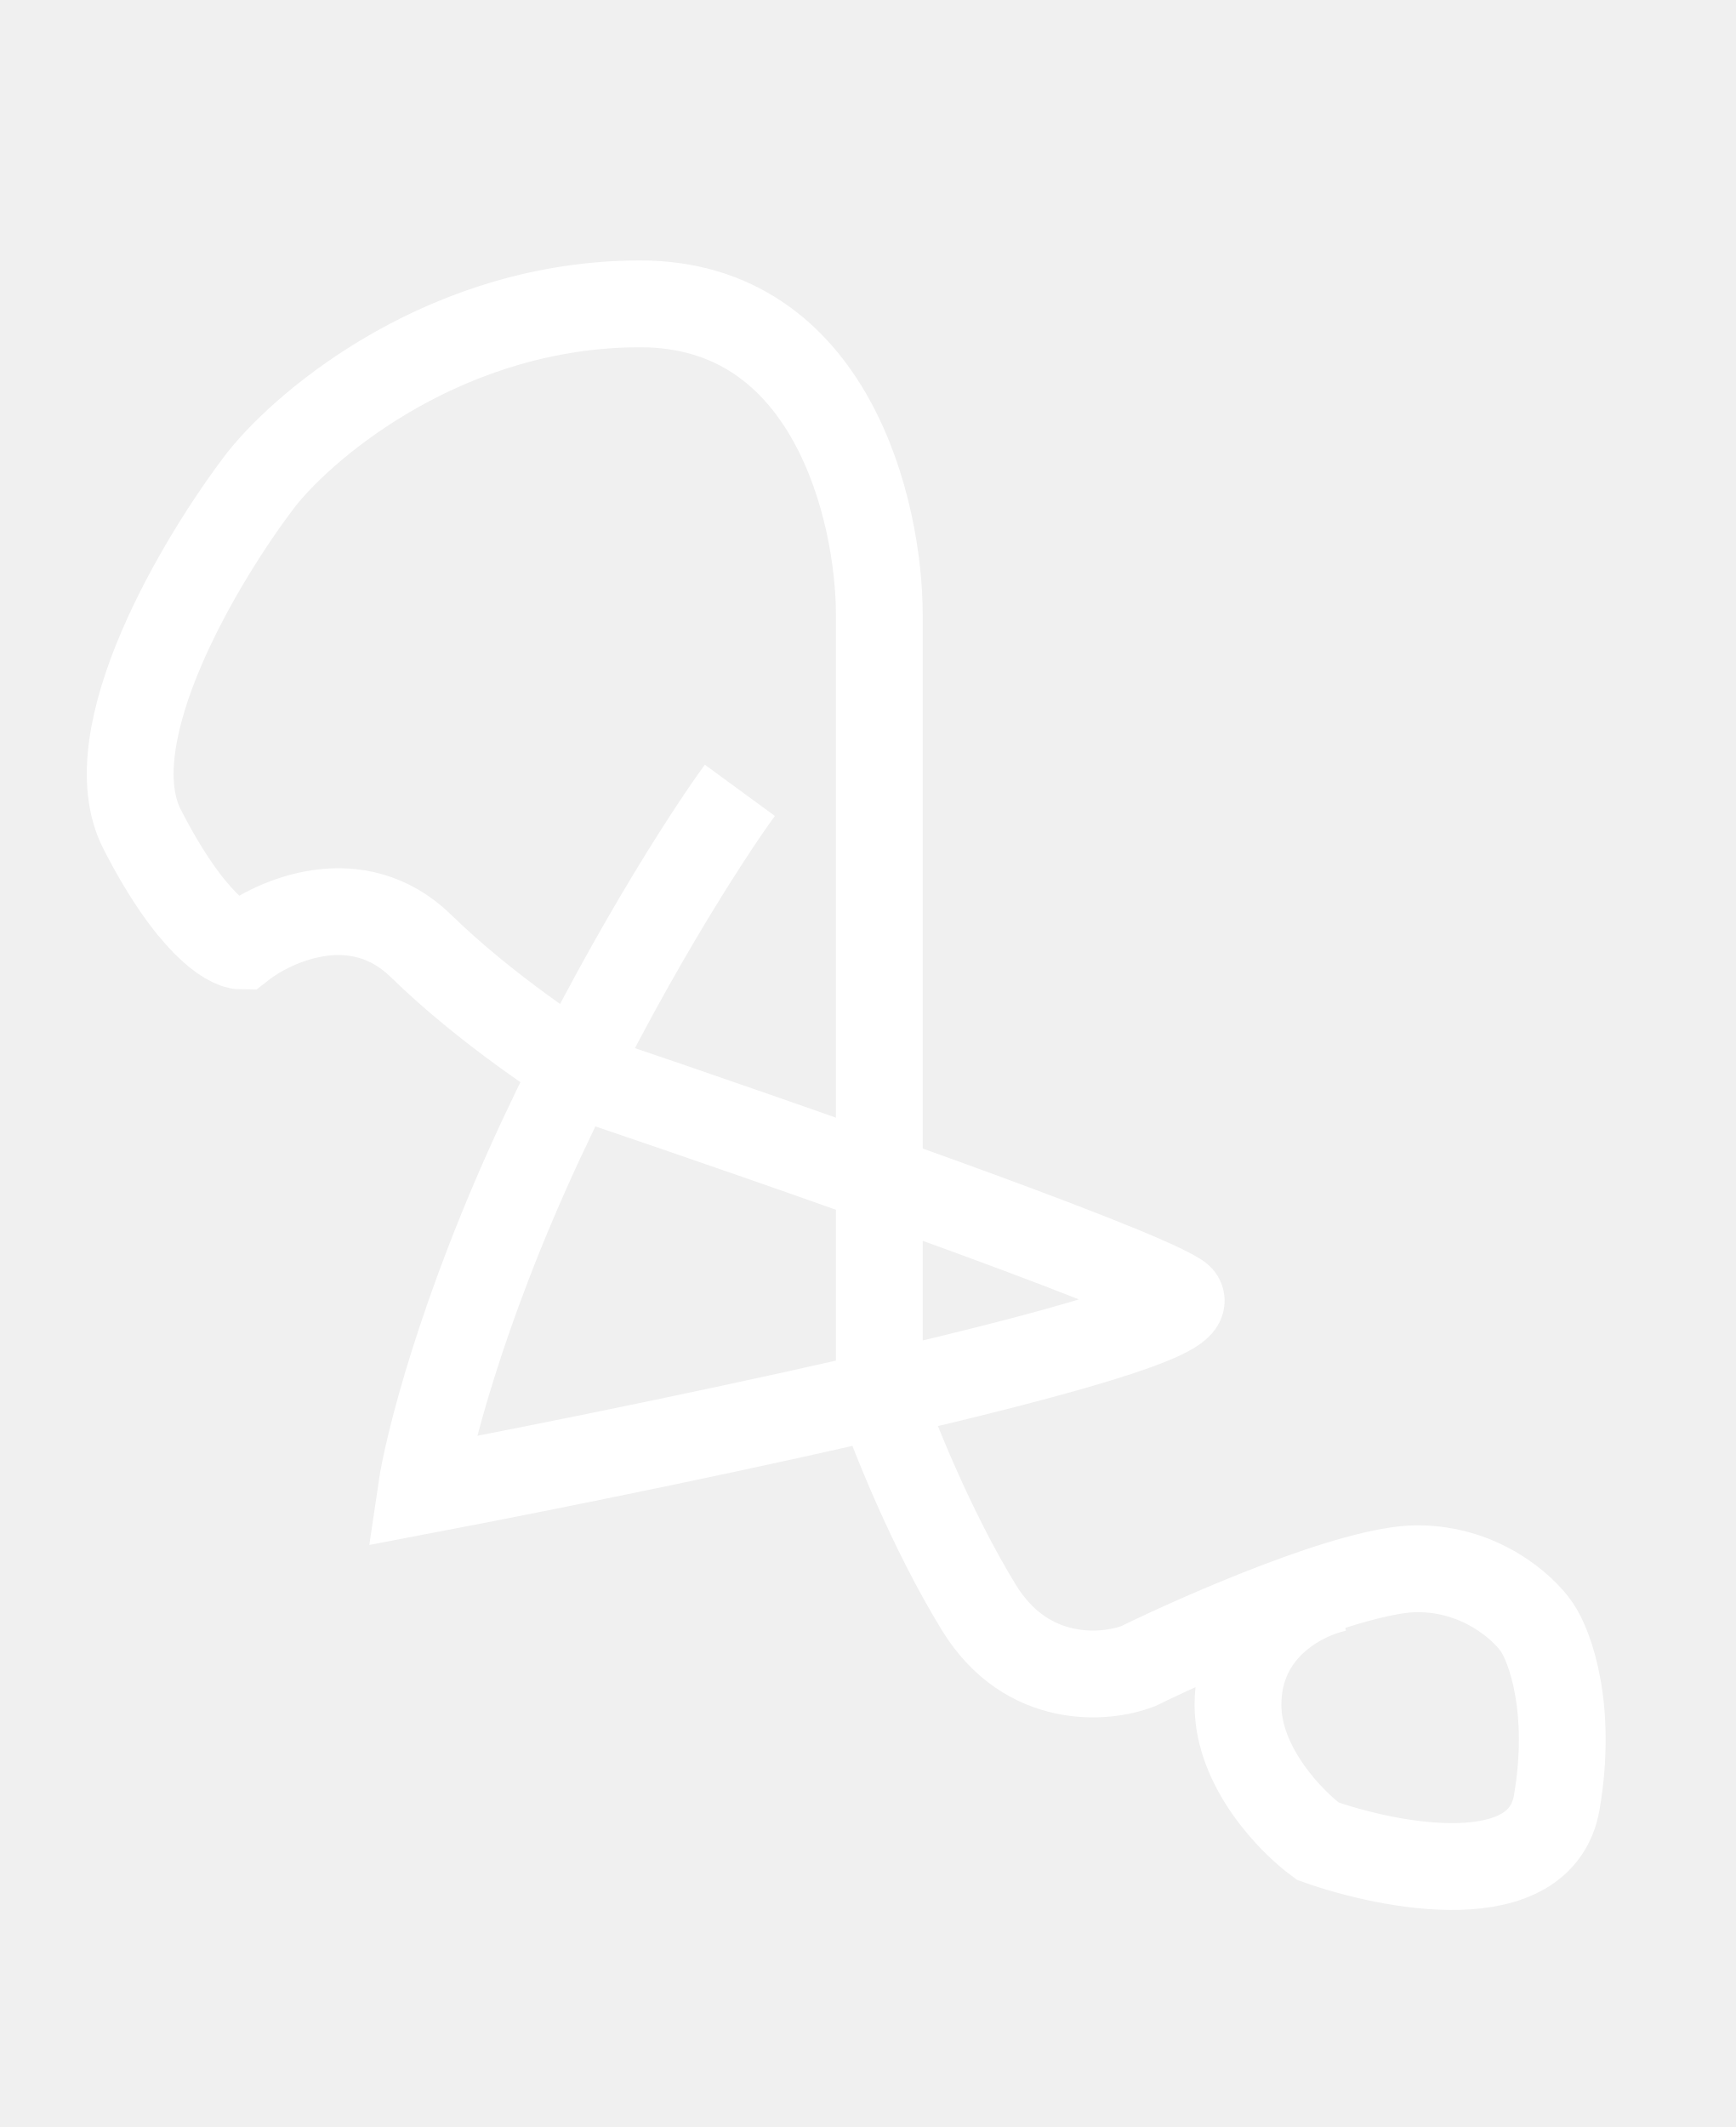
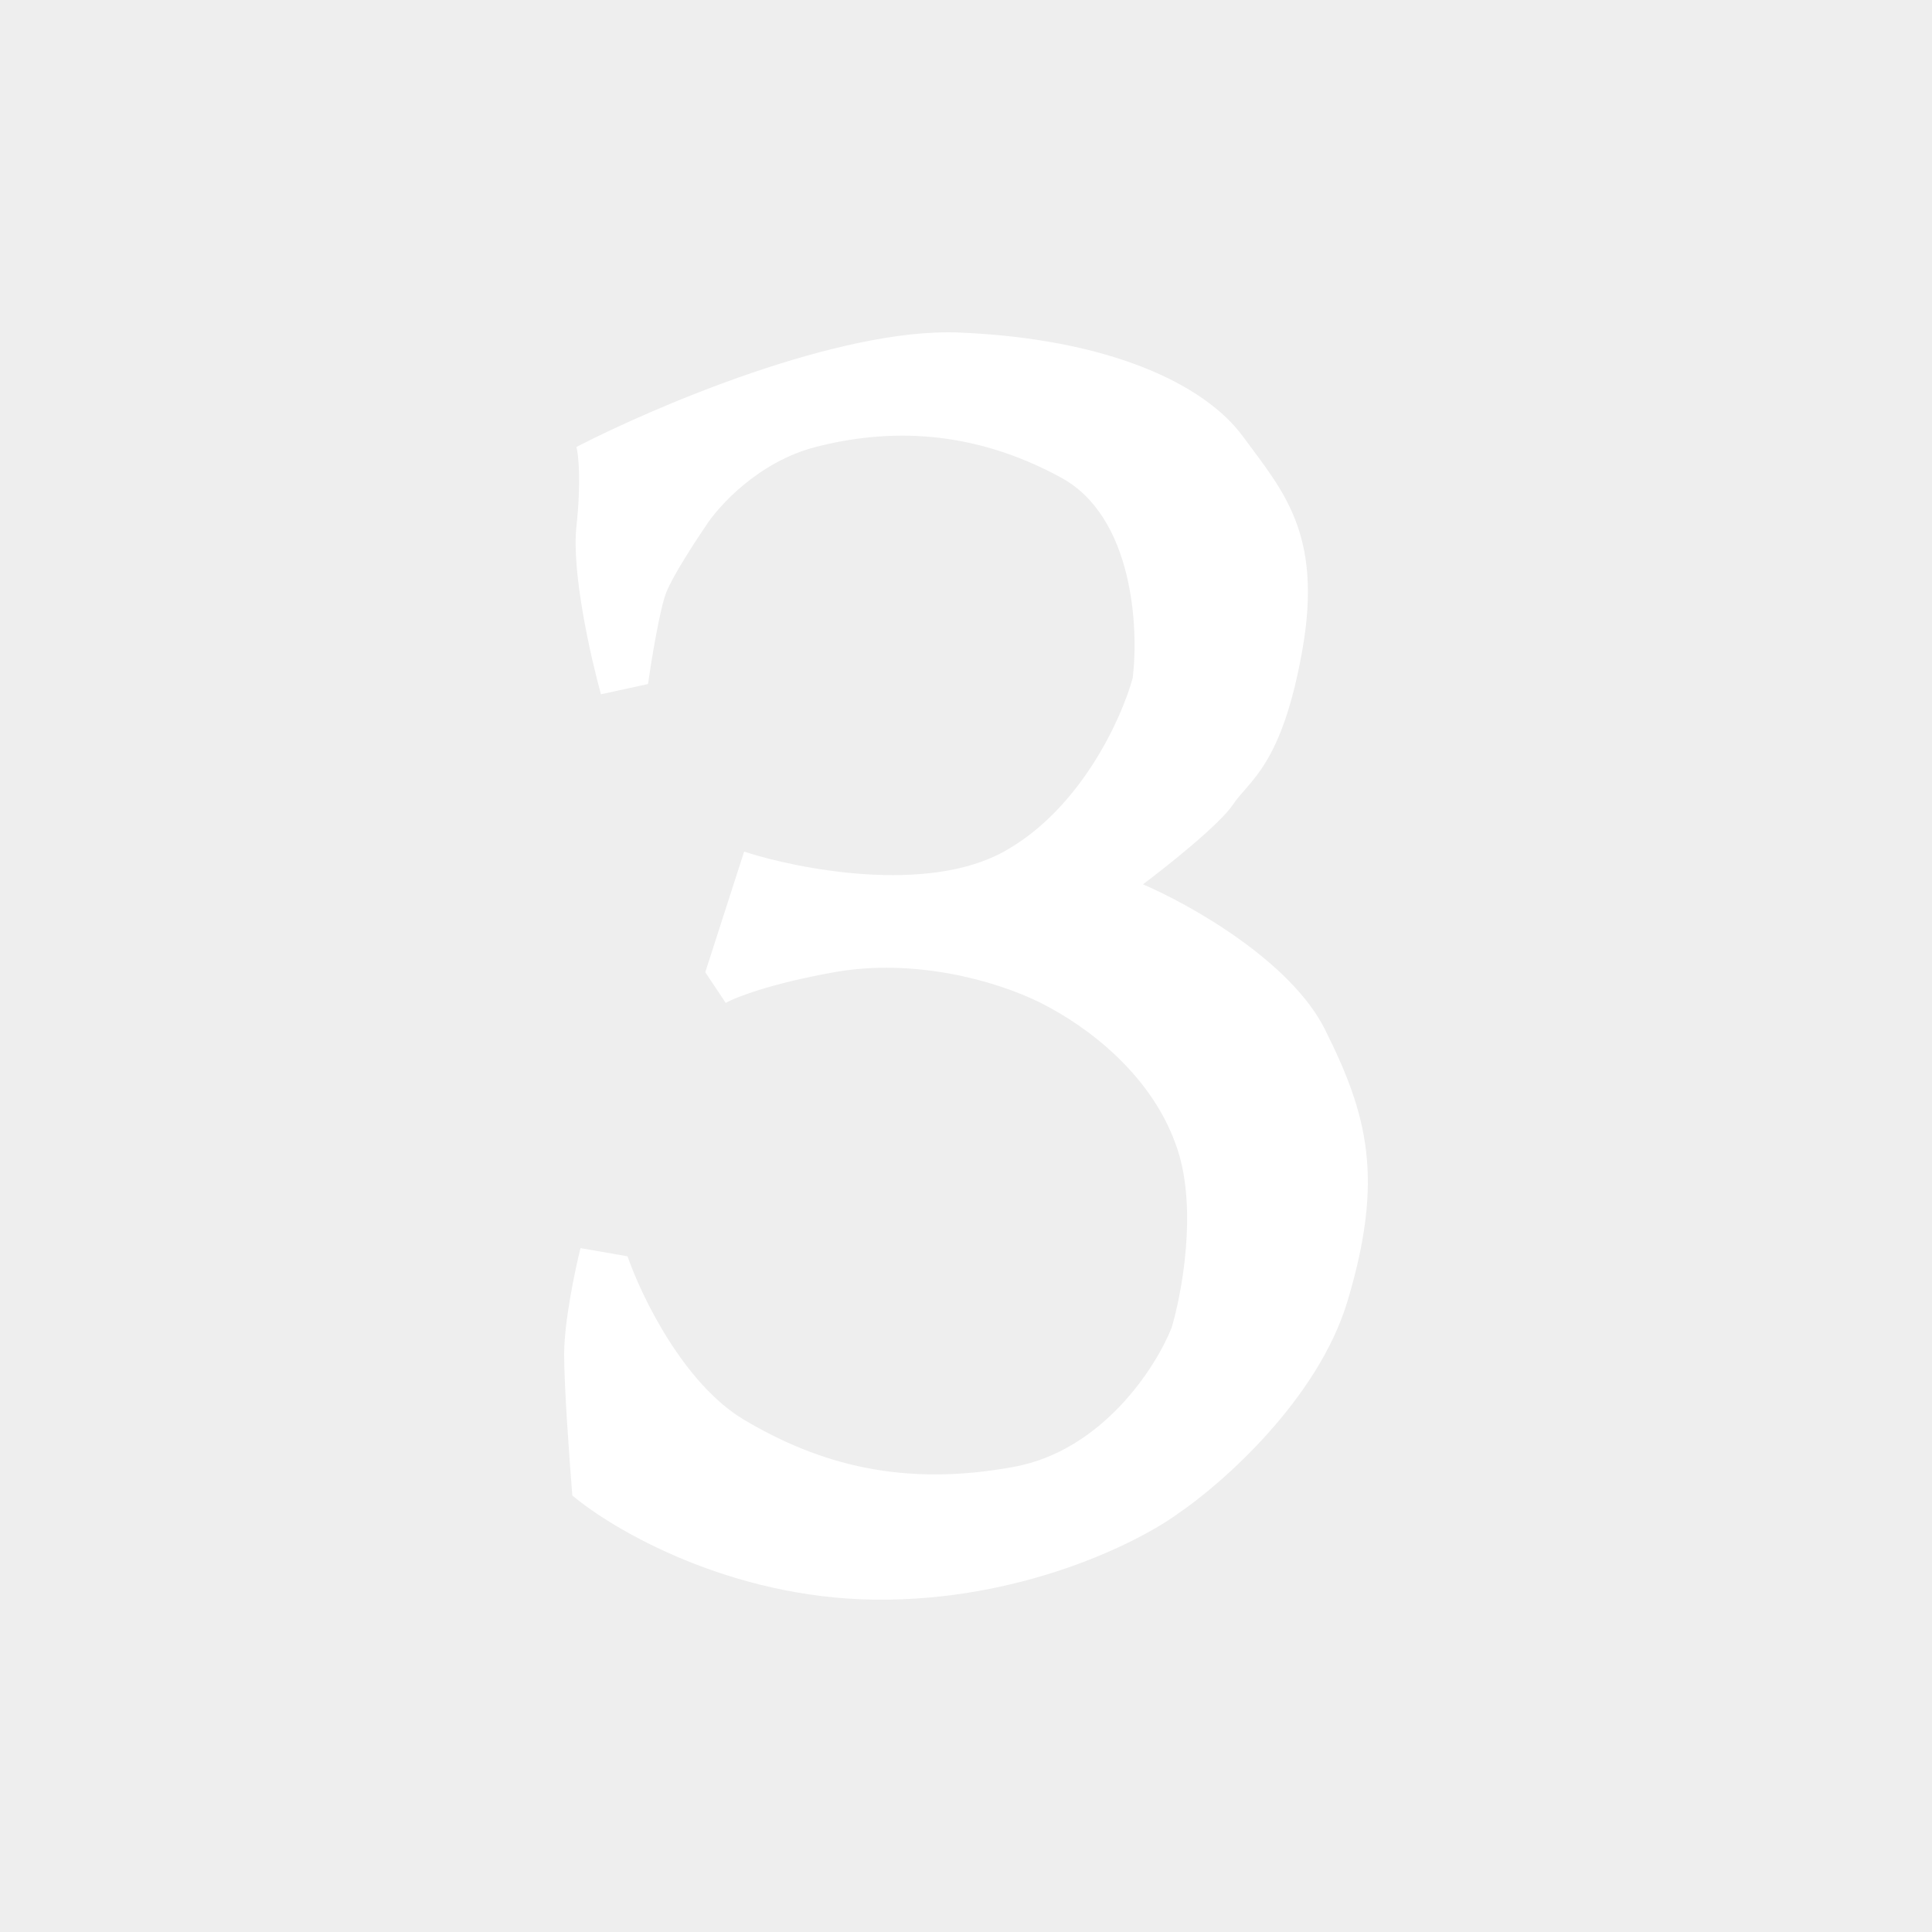
- <svg xmlns="http://www.w3.org/2000/svg" width="40" height="49" viewBox="0 0 40 49" fill="none">
-   <path d="M30.823 36.587C30.058 36.737 28.527 37.484 28.527 39.277C28.527 40.712 29.752 41.967 30.364 42.415C32.047 43.013 35.506 43.67 35.874 41.519C36.241 39.367 35.721 37.932 35.414 37.484C35.108 37.036 34.129 36.139 32.66 36.139C31.19 36.139 27.762 37.633 26.232 38.381C25.466 38.679 23.66 38.829 22.559 37.036C21.457 35.242 20.569 33.001 20.263 32.105V14.173C20.263 11.782 19.161 7 14.753 7C10.345 7 7.101 9.69 6.029 11.035C4.652 12.828 2.173 16.952 3.275 19.104C4.377 21.256 5.264 21.794 5.57 21.794C6.336 21.196 8.233 20.359 9.703 21.794C11.172 23.228 13.07 24.483 13.835 24.932C17.814 26.277 26.048 29.146 27.15 29.863C28.252 30.58 15.977 33.151 9.703 34.346C9.856 33.3 10.621 30.222 12.457 26.277C14.294 22.332 16.284 19.253 17.049 18.207" stroke="white" stroke-width="2" />
+ <svg xmlns="http://www.w3.org/2000/svg" width="500" height="500" viewBox="0 0 500 500" fill="none">
+   <rect width="500" height="500" fill="black" fill-opacity="0.01" />
+   <path d="M155.527 179.676L167.701 177.032C168.584 170.861 170.771 157.462 172.465 153.23C174.159 148.999 179.875 140.183 182.522 136.304C185.874 131.015 196.284 119.485 211.104 115.676C229.63 110.916 251.331 110.916 274.62 123.61C293.252 133.766 294.734 162.398 293.146 175.445C290.323 185.847 279.702 209.402 259.8 220.404C239.898 231.406 206.693 224.988 192.579 220.404L182.522 251.611L187.815 259.545C190.285 258.134 199.354 254.573 215.868 251.611C236.511 247.908 257.683 253.726 269.327 259.545C280.972 265.363 298.439 278.057 304.79 297.627C309.872 313.284 305.849 334.828 303.203 343.644C299.145 353.87 285.312 375.38 262.446 379.611C233.864 384.9 212.163 379.082 192.579 367.446C176.911 358.137 165.937 335.357 162.408 325.132L150.234 323.016C148.823 328.658 146 342.057 146 350.52C146 358.983 147.411 378.377 148.117 387.016C158.527 395.831 188.768 413.568 226.454 413.991C264.14 414.414 294.381 399.358 304.79 391.776C316.259 384.019 341.101 362.156 348.723 336.768C358.25 305.032 354.016 288.636 342.9 266.421C334.008 248.649 307.79 233.98 295.792 228.867C302.144 224.106 315.694 213.316 319.082 208.239C323.316 201.891 331.785 198.189 337.078 168.04C342.371 137.891 331.785 126.784 321.728 113.032C311.671 99.279 286.794 87.643 248.155 86.056C217.244 84.787 169.289 105.274 149.176 115.676C149.705 117.616 150.446 124.456 149.176 136.304C147.905 148.152 152.881 170.156 155.527 179.676Z" fill="white" />
</svg>
